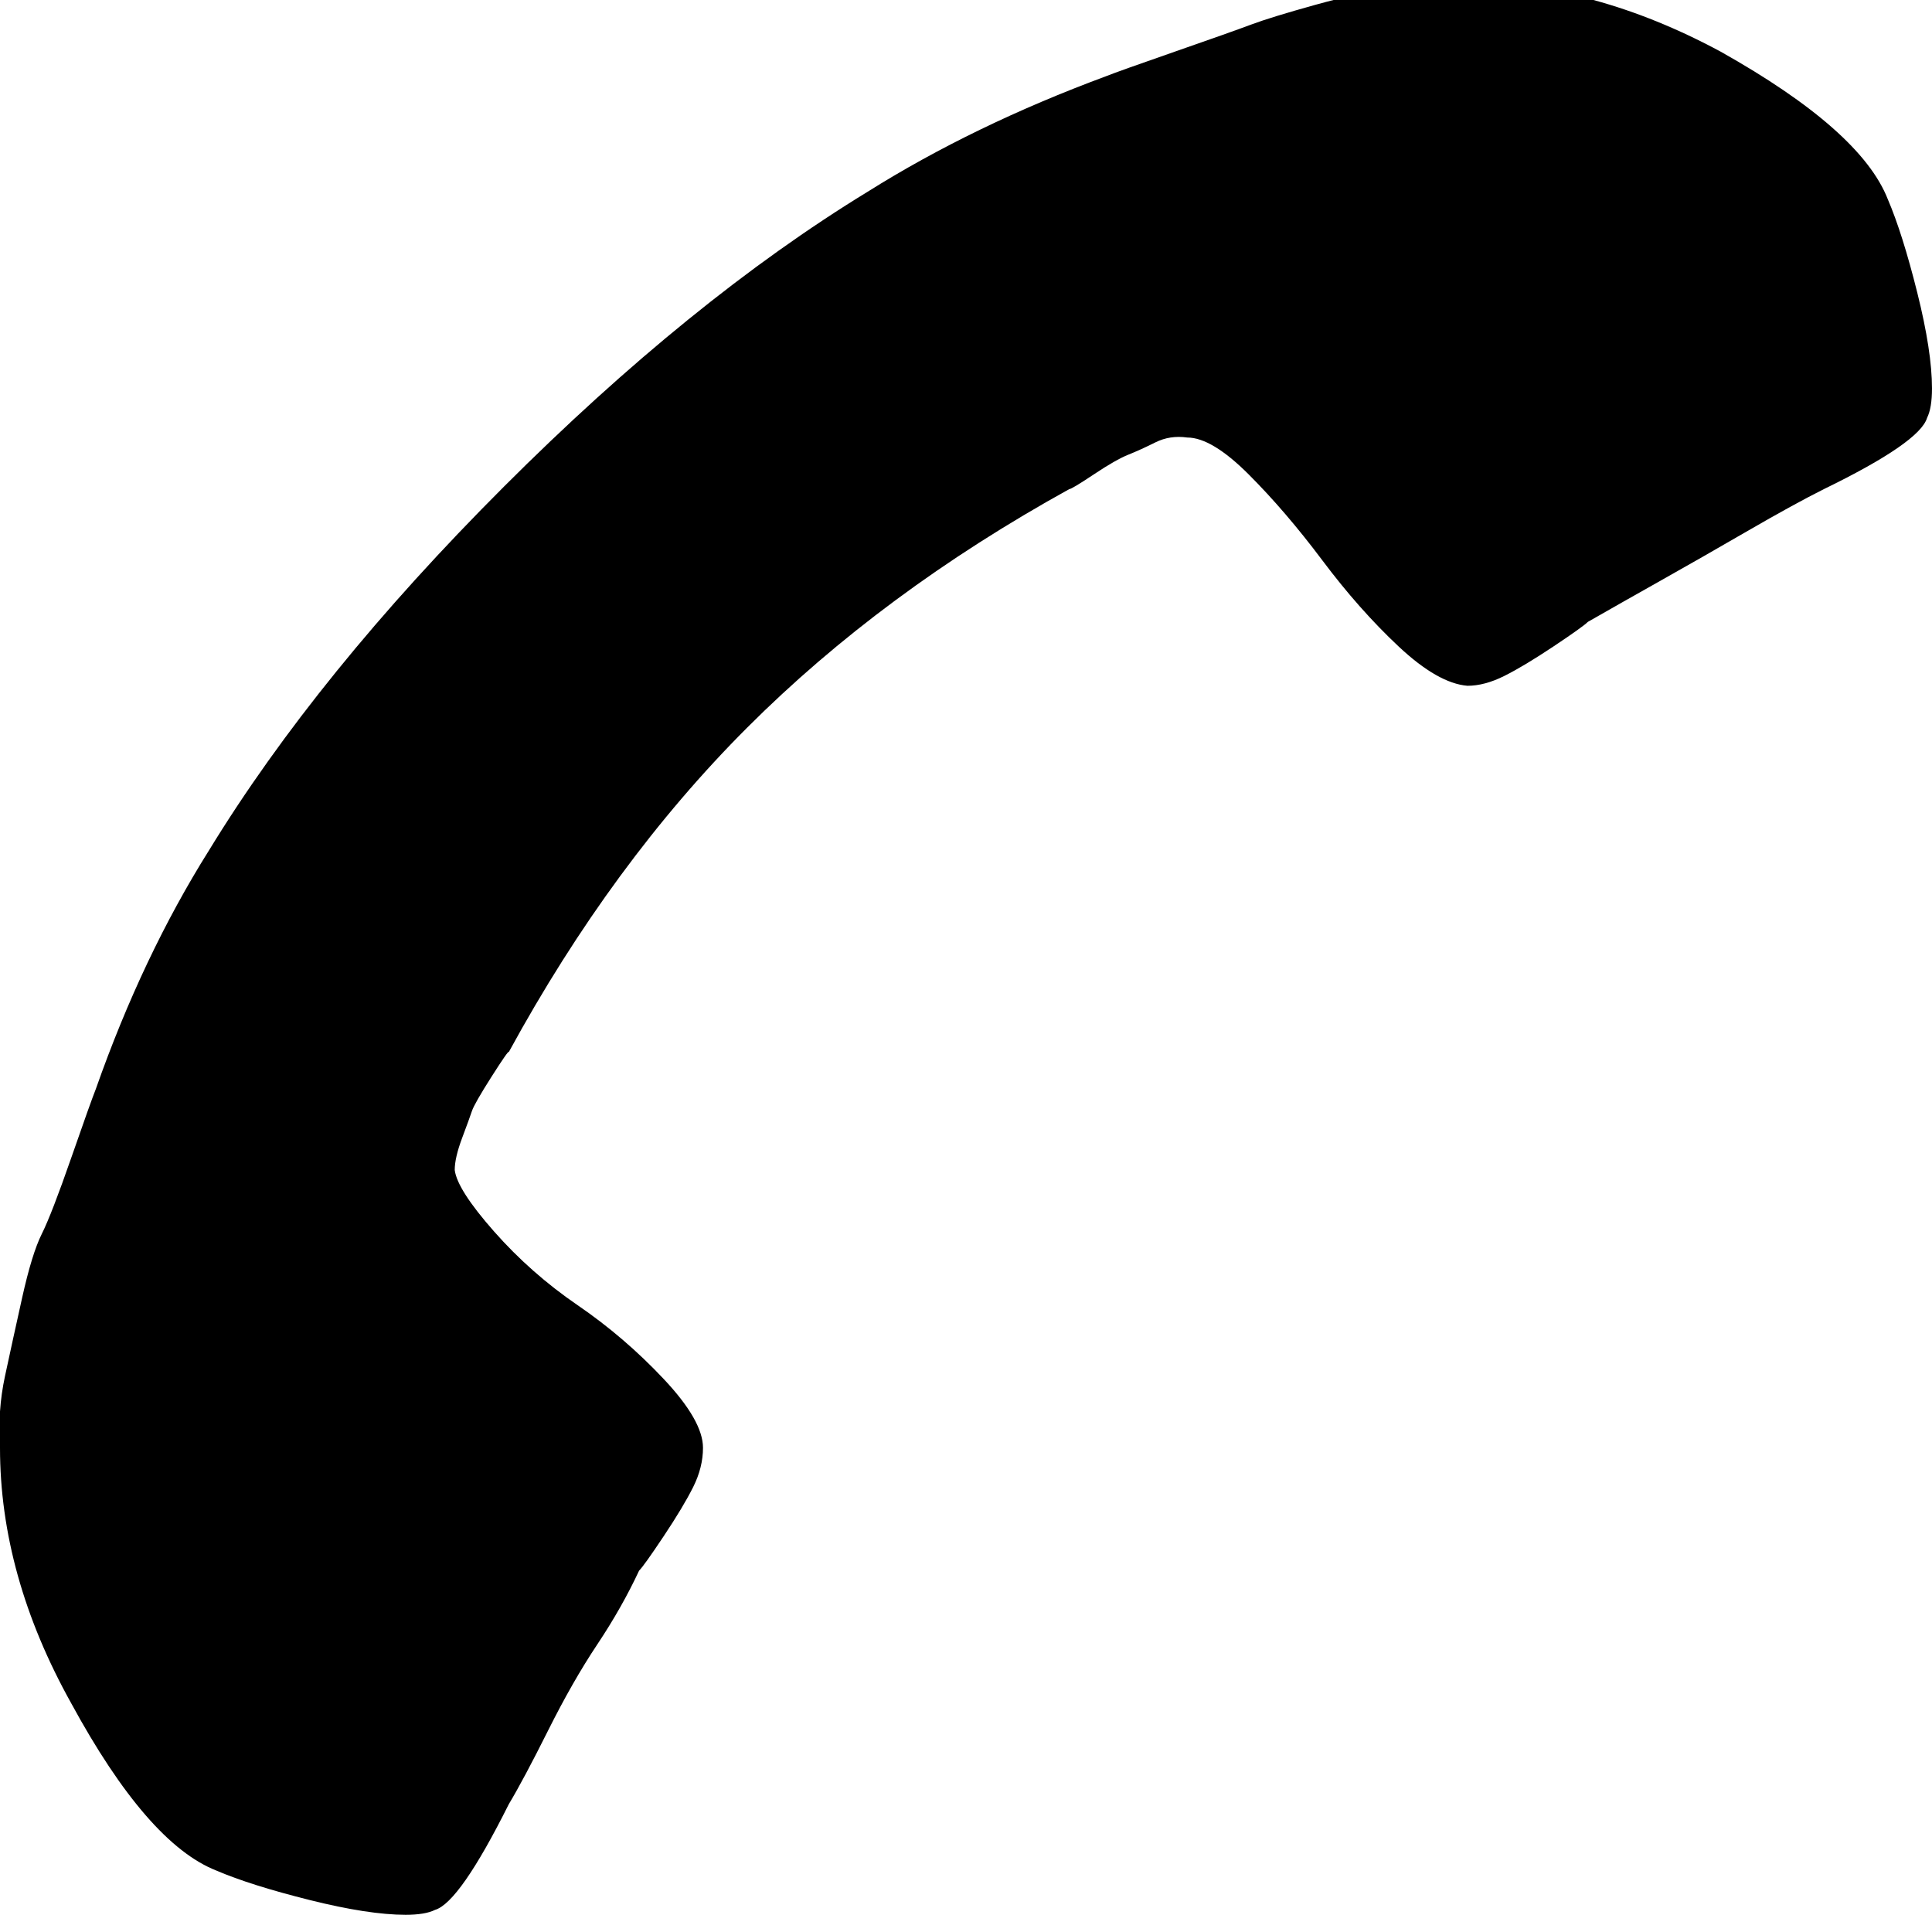
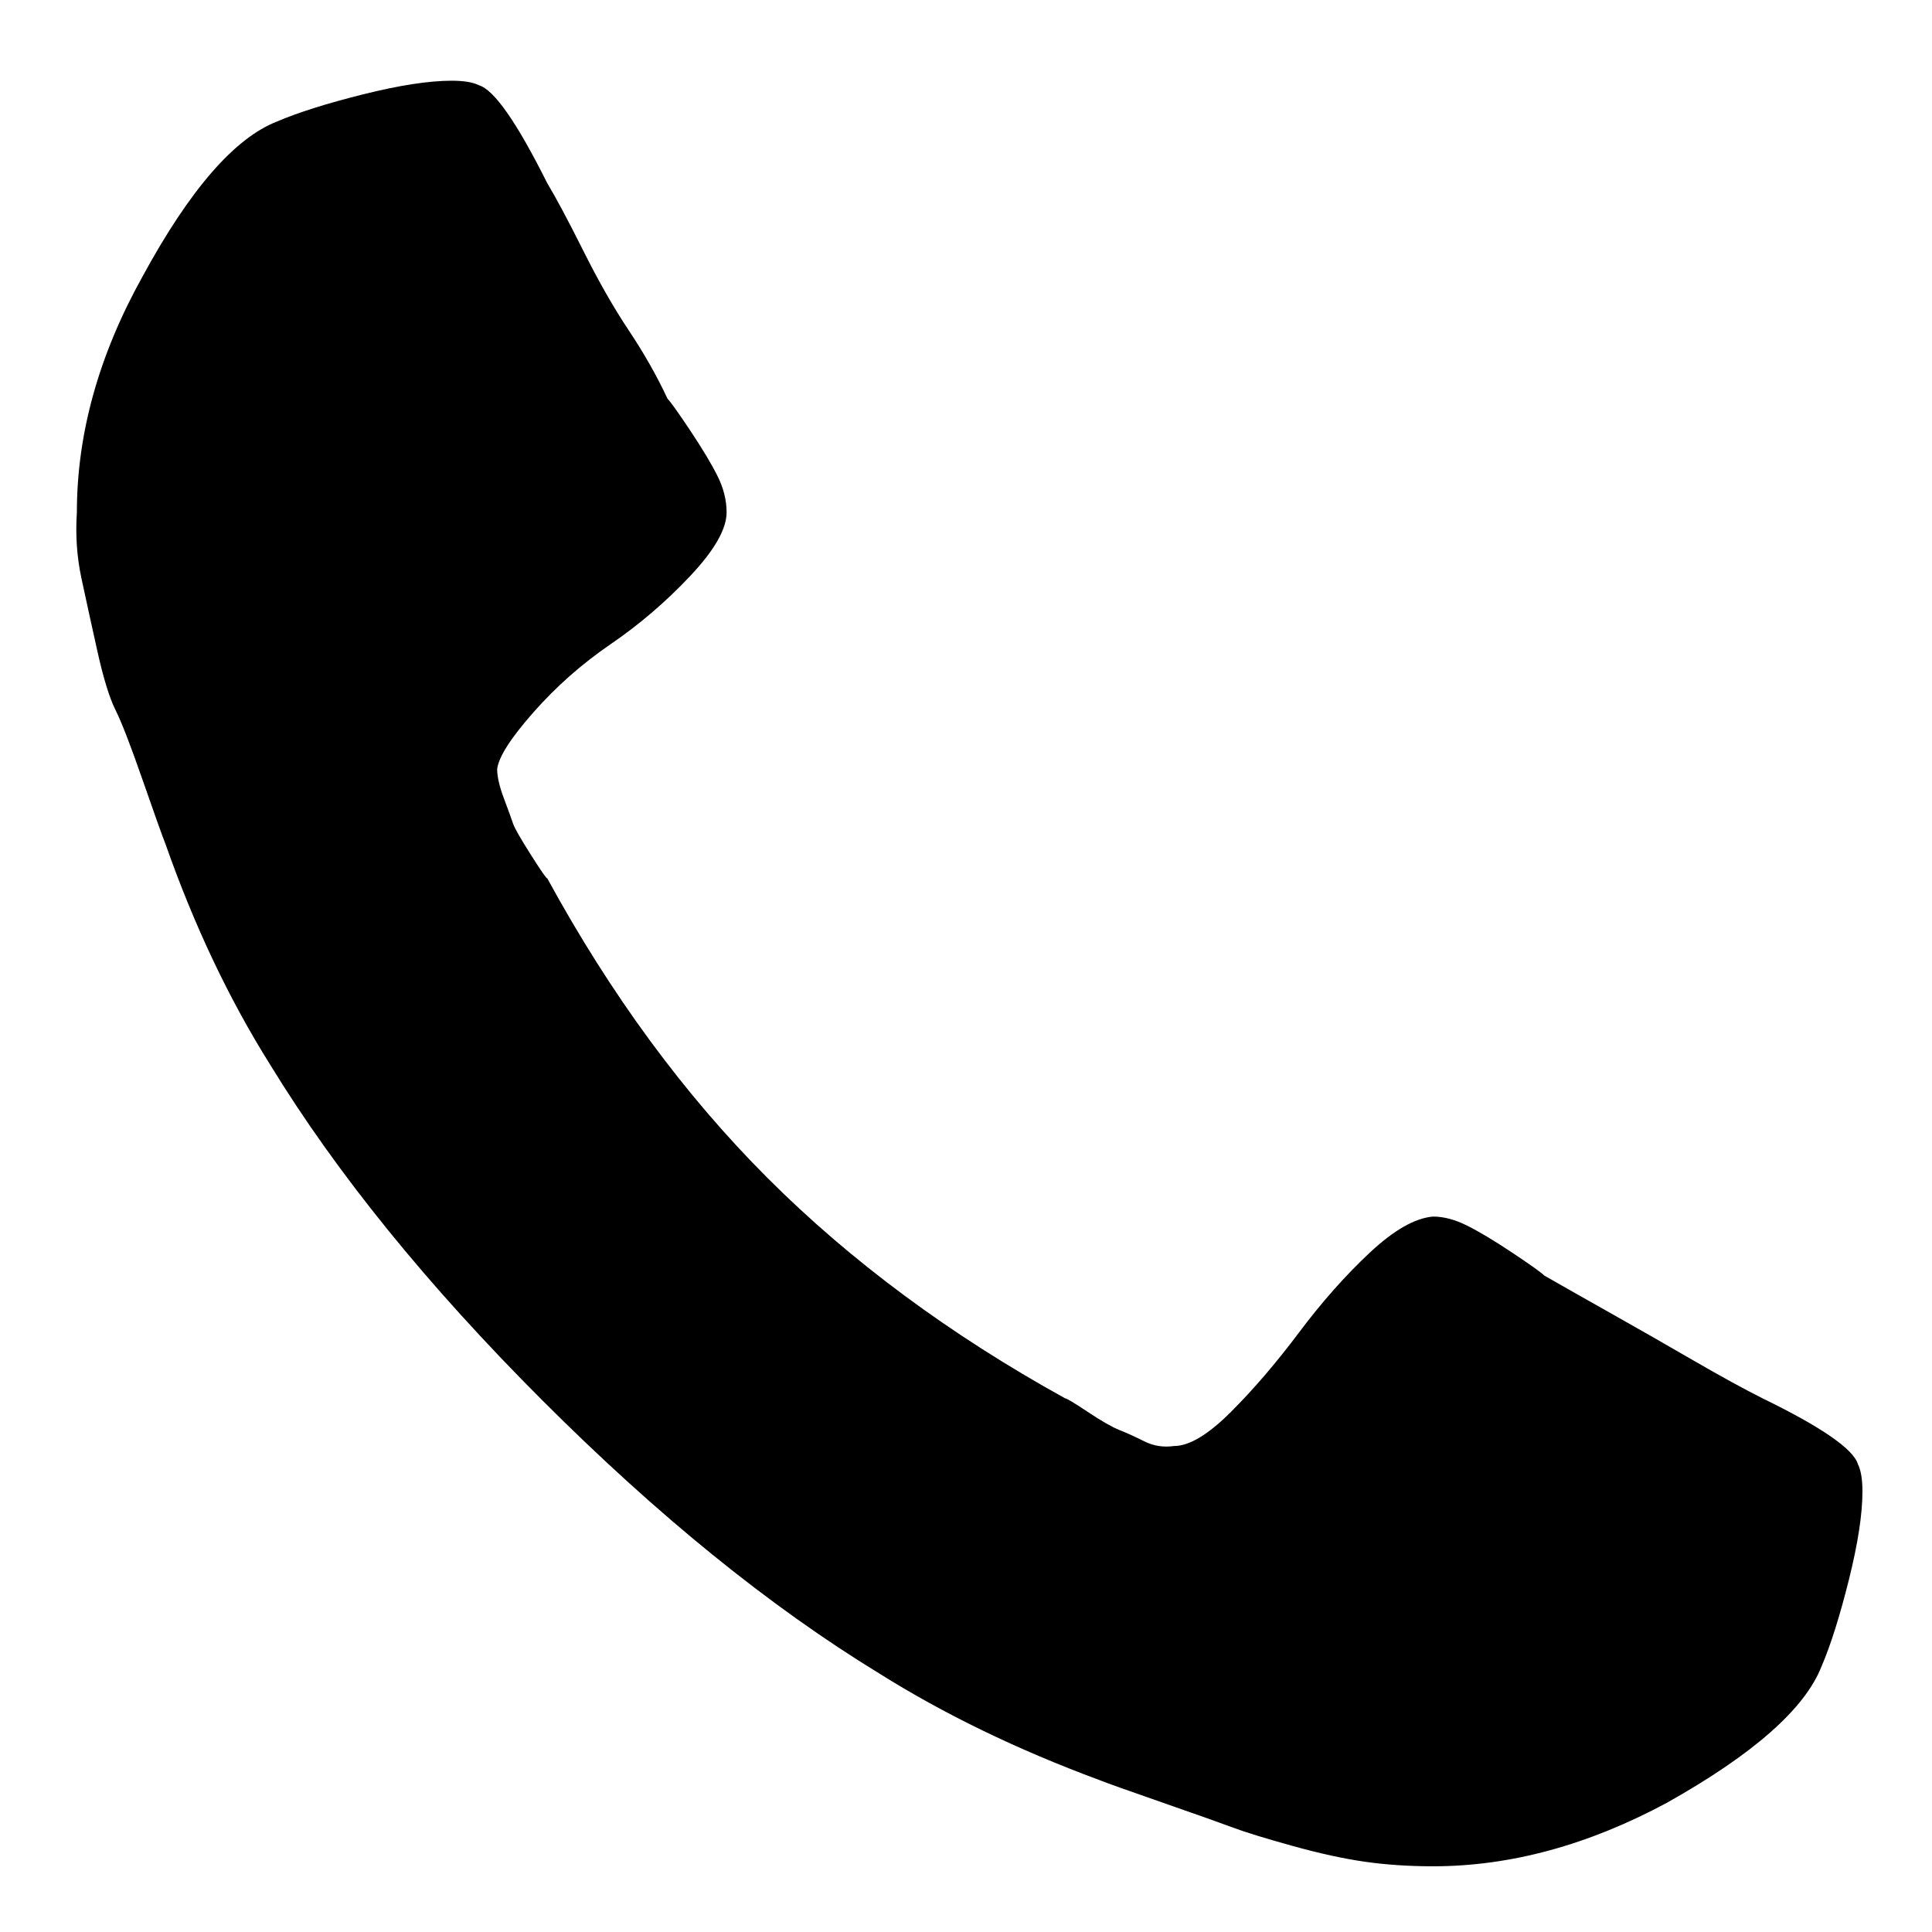
- <svg xmlns="http://www.w3.org/2000/svg" version="1.1" xml:space="preserve">
-   <path d="M786 158q0-15-6-39t-12-38q-11-28-68-60-52-28-103-28-16 0-30 2t-32 7-26 8-31 11-28 10q-54 20-97 47-72 44-148 120t-120 148q-27 43-46 97-2 5-10 28t-12 31-8 26-7 32-2 29q0 52 29 104 31 57 59 68 14 6 38 12t39 6q8 0 12-2 10-3 30-43 6-10 16-30t20-35 17-30q2-2 10-14t12-20 4-16q0-11-16-28t-35-30-34-30-16-25q0-5 3-13t4-11 8-14 7-10q42-77 97-132t131-97q1 0 10-6t14-8 11-5 13-2q10 0 25 15t30 35 31 35 28 16q7 0 15-4t20-12 14-10q14-8 30-17t35-20 31-17q39-19 42-29 2-4 2-12z" />
+ <svg xmlns="http://www.w3.org/2000/svg" version="1.1" id="Capa_1" x="0px" y="0px" width="500px" height="500px" viewBox="0 0 500 500" enable-background="new 0 0 500 500" xml:space="preserve">
+   <path d="M481.999,385.988c0,5.878-1.175,13.521-3.527,22.927c-2.352,9.408-4.703,16.854-7.056,22.342  c-4.311,10.974-17.637,22.732-39.978,35.275c-20.381,10.974-40.566,16.461-60.555,16.461c-6.271,0-12.15-0.391-17.638-1.176  c-5.488-0.783-11.759-2.154-18.814-4.115c-7.055-1.96-12.149-3.527-15.285-4.703s-9.211-3.331-18.226-6.467  c-9.014-3.137-14.502-5.095-16.461-5.879c-21.166-7.84-40.175-17.05-57.028-27.634c-28.22-17.245-57.225-40.762-87.012-70.549  c-29.788-29.787-53.305-58.791-70.55-87.011c-10.583-16.854-19.598-35.864-27.044-57.029c-0.784-1.959-2.743-7.447-5.879-16.461  c-3.136-9.015-5.487-15.09-7.055-18.226c-1.567-3.135-3.136-8.231-4.703-15.286c-1.568-7.055-2.94-13.326-4.116-18.813  c-1.176-5.487-1.568-11.17-1.176-17.05c0-20.382,5.683-40.762,17.05-61.144c12.15-22.34,23.712-35.667,34.687-39.979  c5.488-2.352,12.935-4.704,22.341-7.055c9.407-2.352,17.049-3.527,22.929-3.527c3.136,0,5.487,0.393,7.055,1.176  c3.919,1.175,9.798,9.602,17.638,25.28c2.352,3.919,5.487,9.798,9.407,17.637c3.919,7.84,7.839,14.699,11.758,20.578  c3.92,5.879,7.252,11.759,9.995,17.637c0.784,0.785,2.743,3.528,5.879,8.232c3.136,4.703,5.487,8.623,7.055,11.758  c1.567,3.135,2.352,6.271,2.352,9.407c0,4.311-3.136,9.798-9.406,16.461c-6.271,6.663-13.131,12.542-20.578,17.638  c-7.446,5.094-14.11,10.974-19.989,17.636c-5.879,6.663-9.015,11.563-9.406,14.699c0,1.959,0.587,4.507,1.763,7.642  c1.176,3.136,1.96,5.292,2.352,6.468c0.392,1.175,1.96,3.919,4.703,8.23c2.744,4.312,4.116,6.271,4.116,5.879  c16.461,30.181,35.472,56.049,57.028,77.604c21.556,21.557,47.229,40.566,77.017,57.029c0.393,0,2.351,1.176,5.88,3.526  c3.526,2.352,6.271,3.92,8.229,4.703c1.96,0.785,4.116,1.764,6.468,2.94c2.352,1.176,4.899,1.566,7.644,1.176  c3.918,0,8.818-2.94,14.698-8.819c5.878-5.88,11.758-12.736,17.637-20.577c5.879-7.839,11.954-14.698,18.226-20.577  c6.271-5.879,11.759-9.016,16.462-9.406c2.744,0,5.684,0.785,8.818,2.352c3.136,1.567,7.054,3.919,11.759,7.055  c4.703,3.137,7.447,5.095,8.229,5.879c5.487,3.137,11.367,6.468,17.639,9.995c6.271,3.527,13.129,7.446,20.576,11.759  c7.447,4.312,13.523,7.642,18.226,9.995c15.285,7.446,23.518,13.13,24.693,17.049C481.607,380.499,481.999,382.852,481.999,385.988z  " />
</svg>
